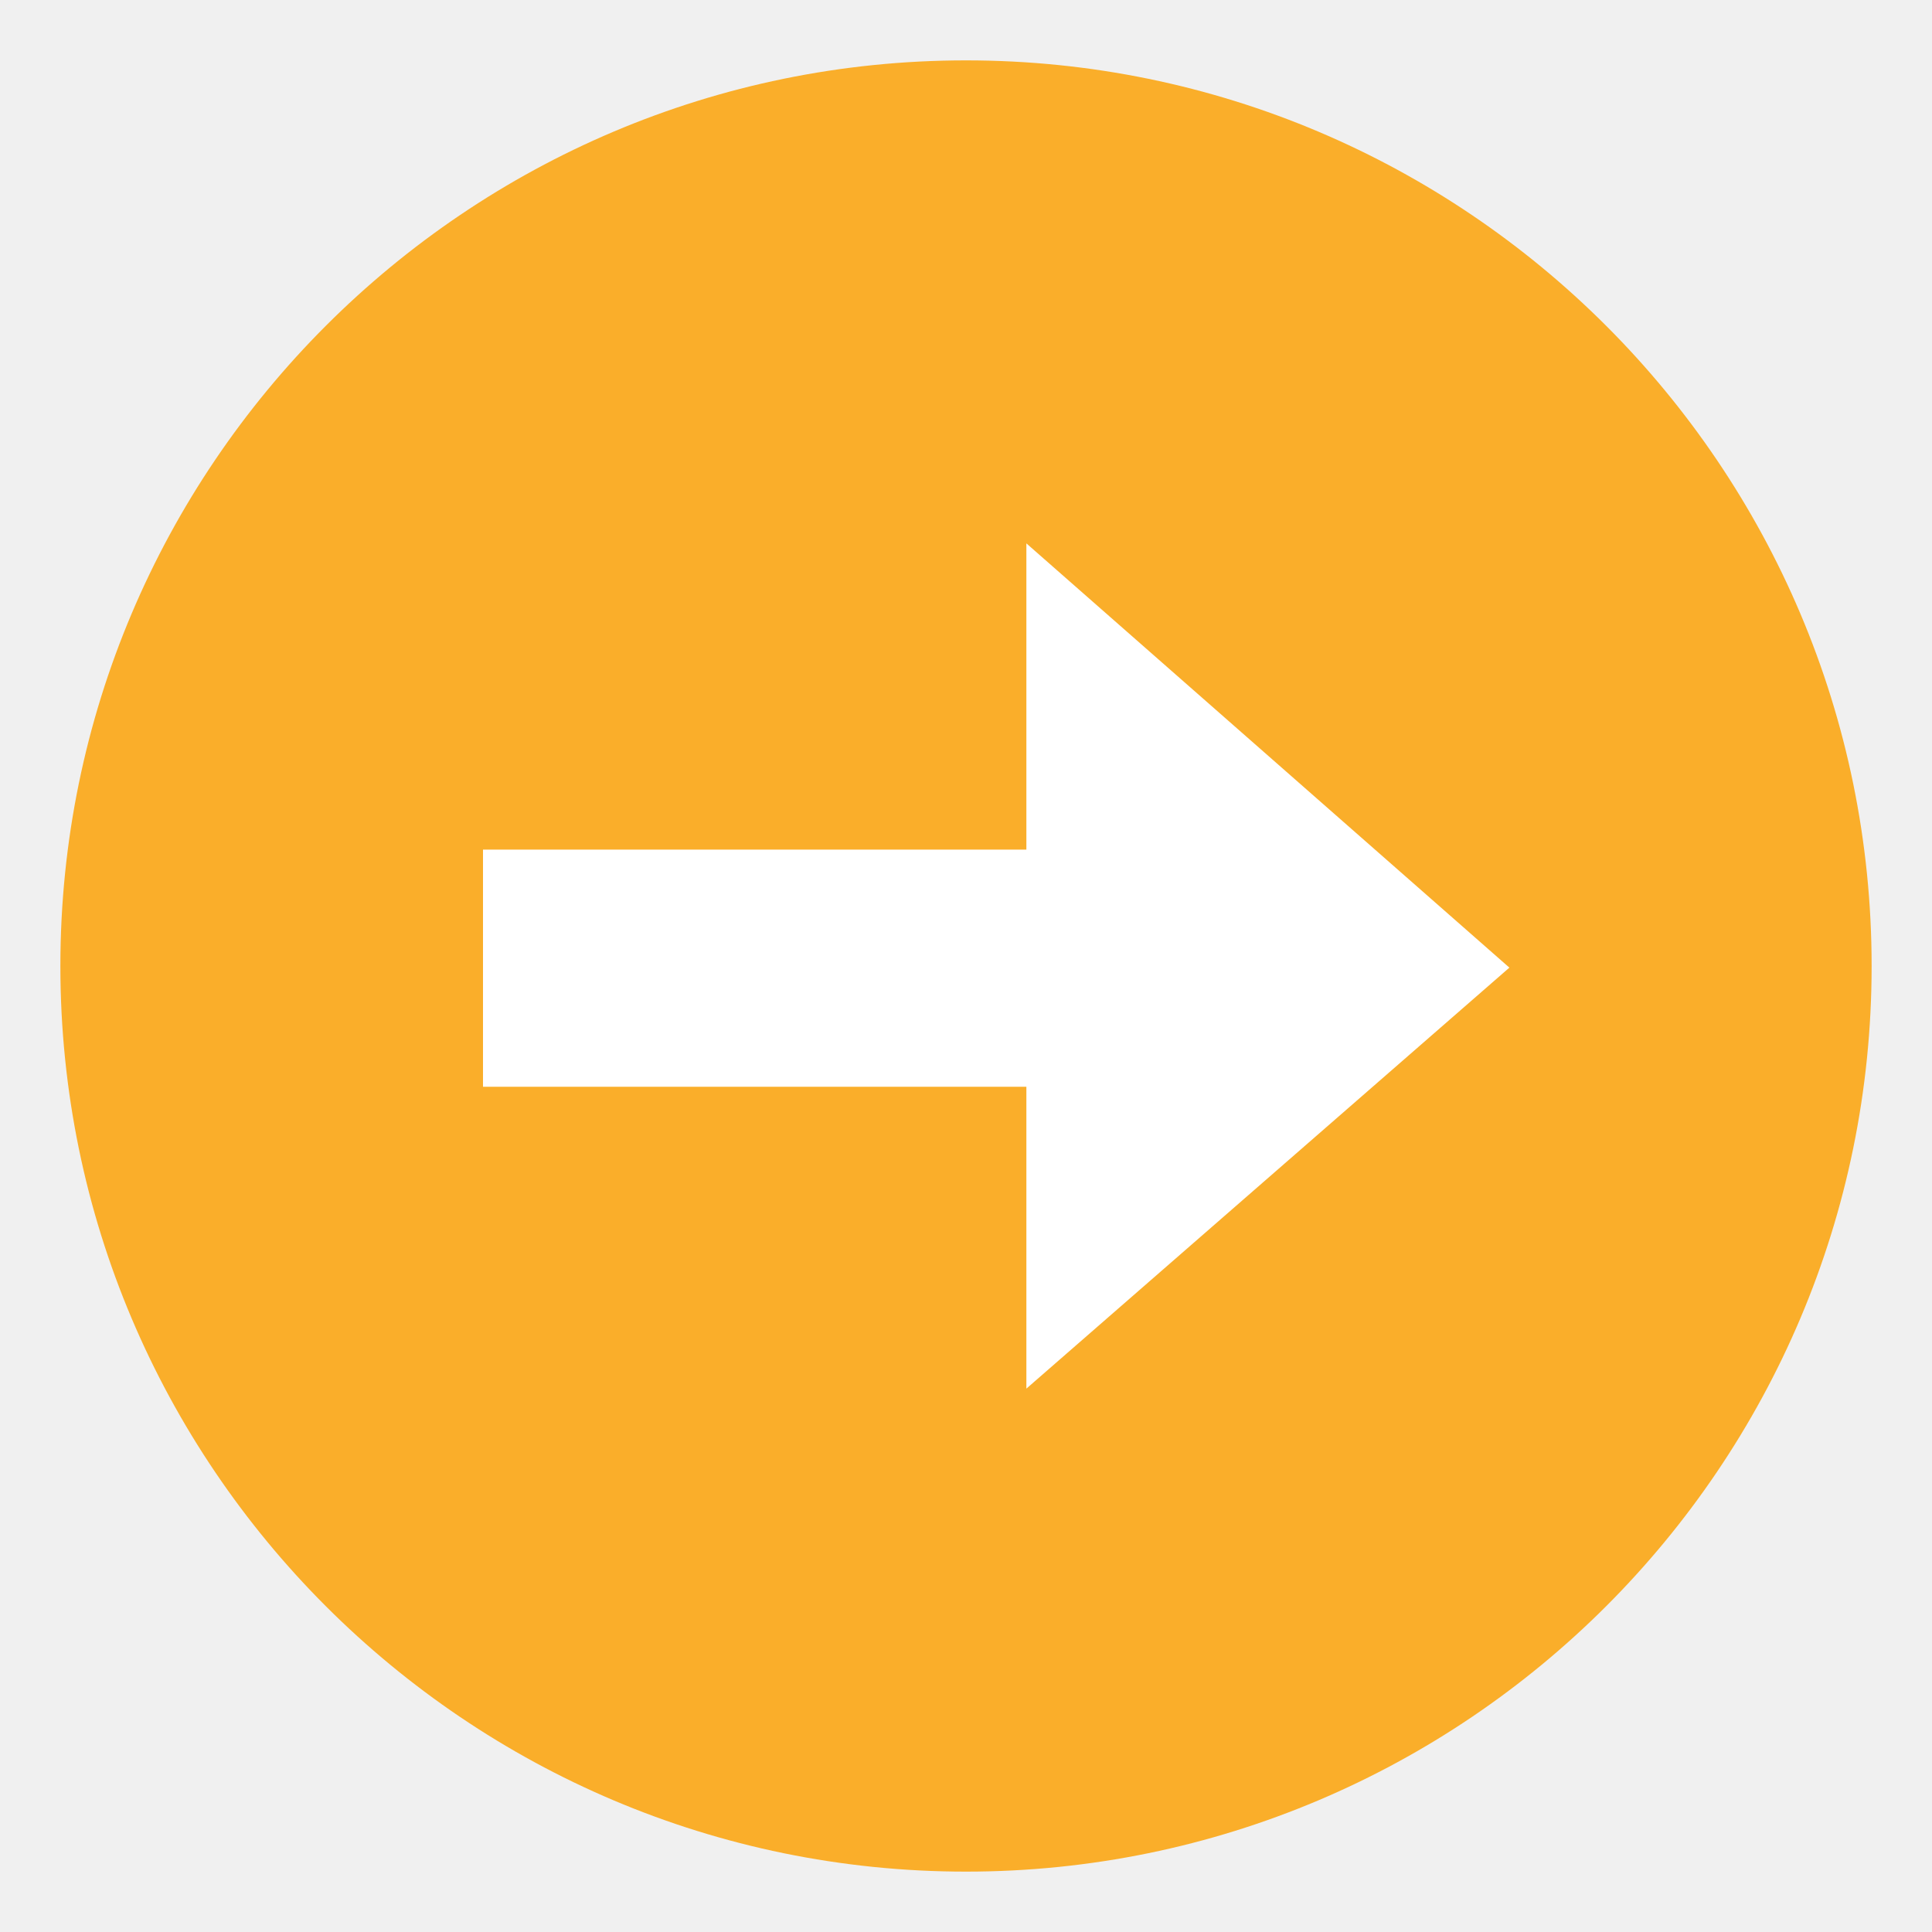
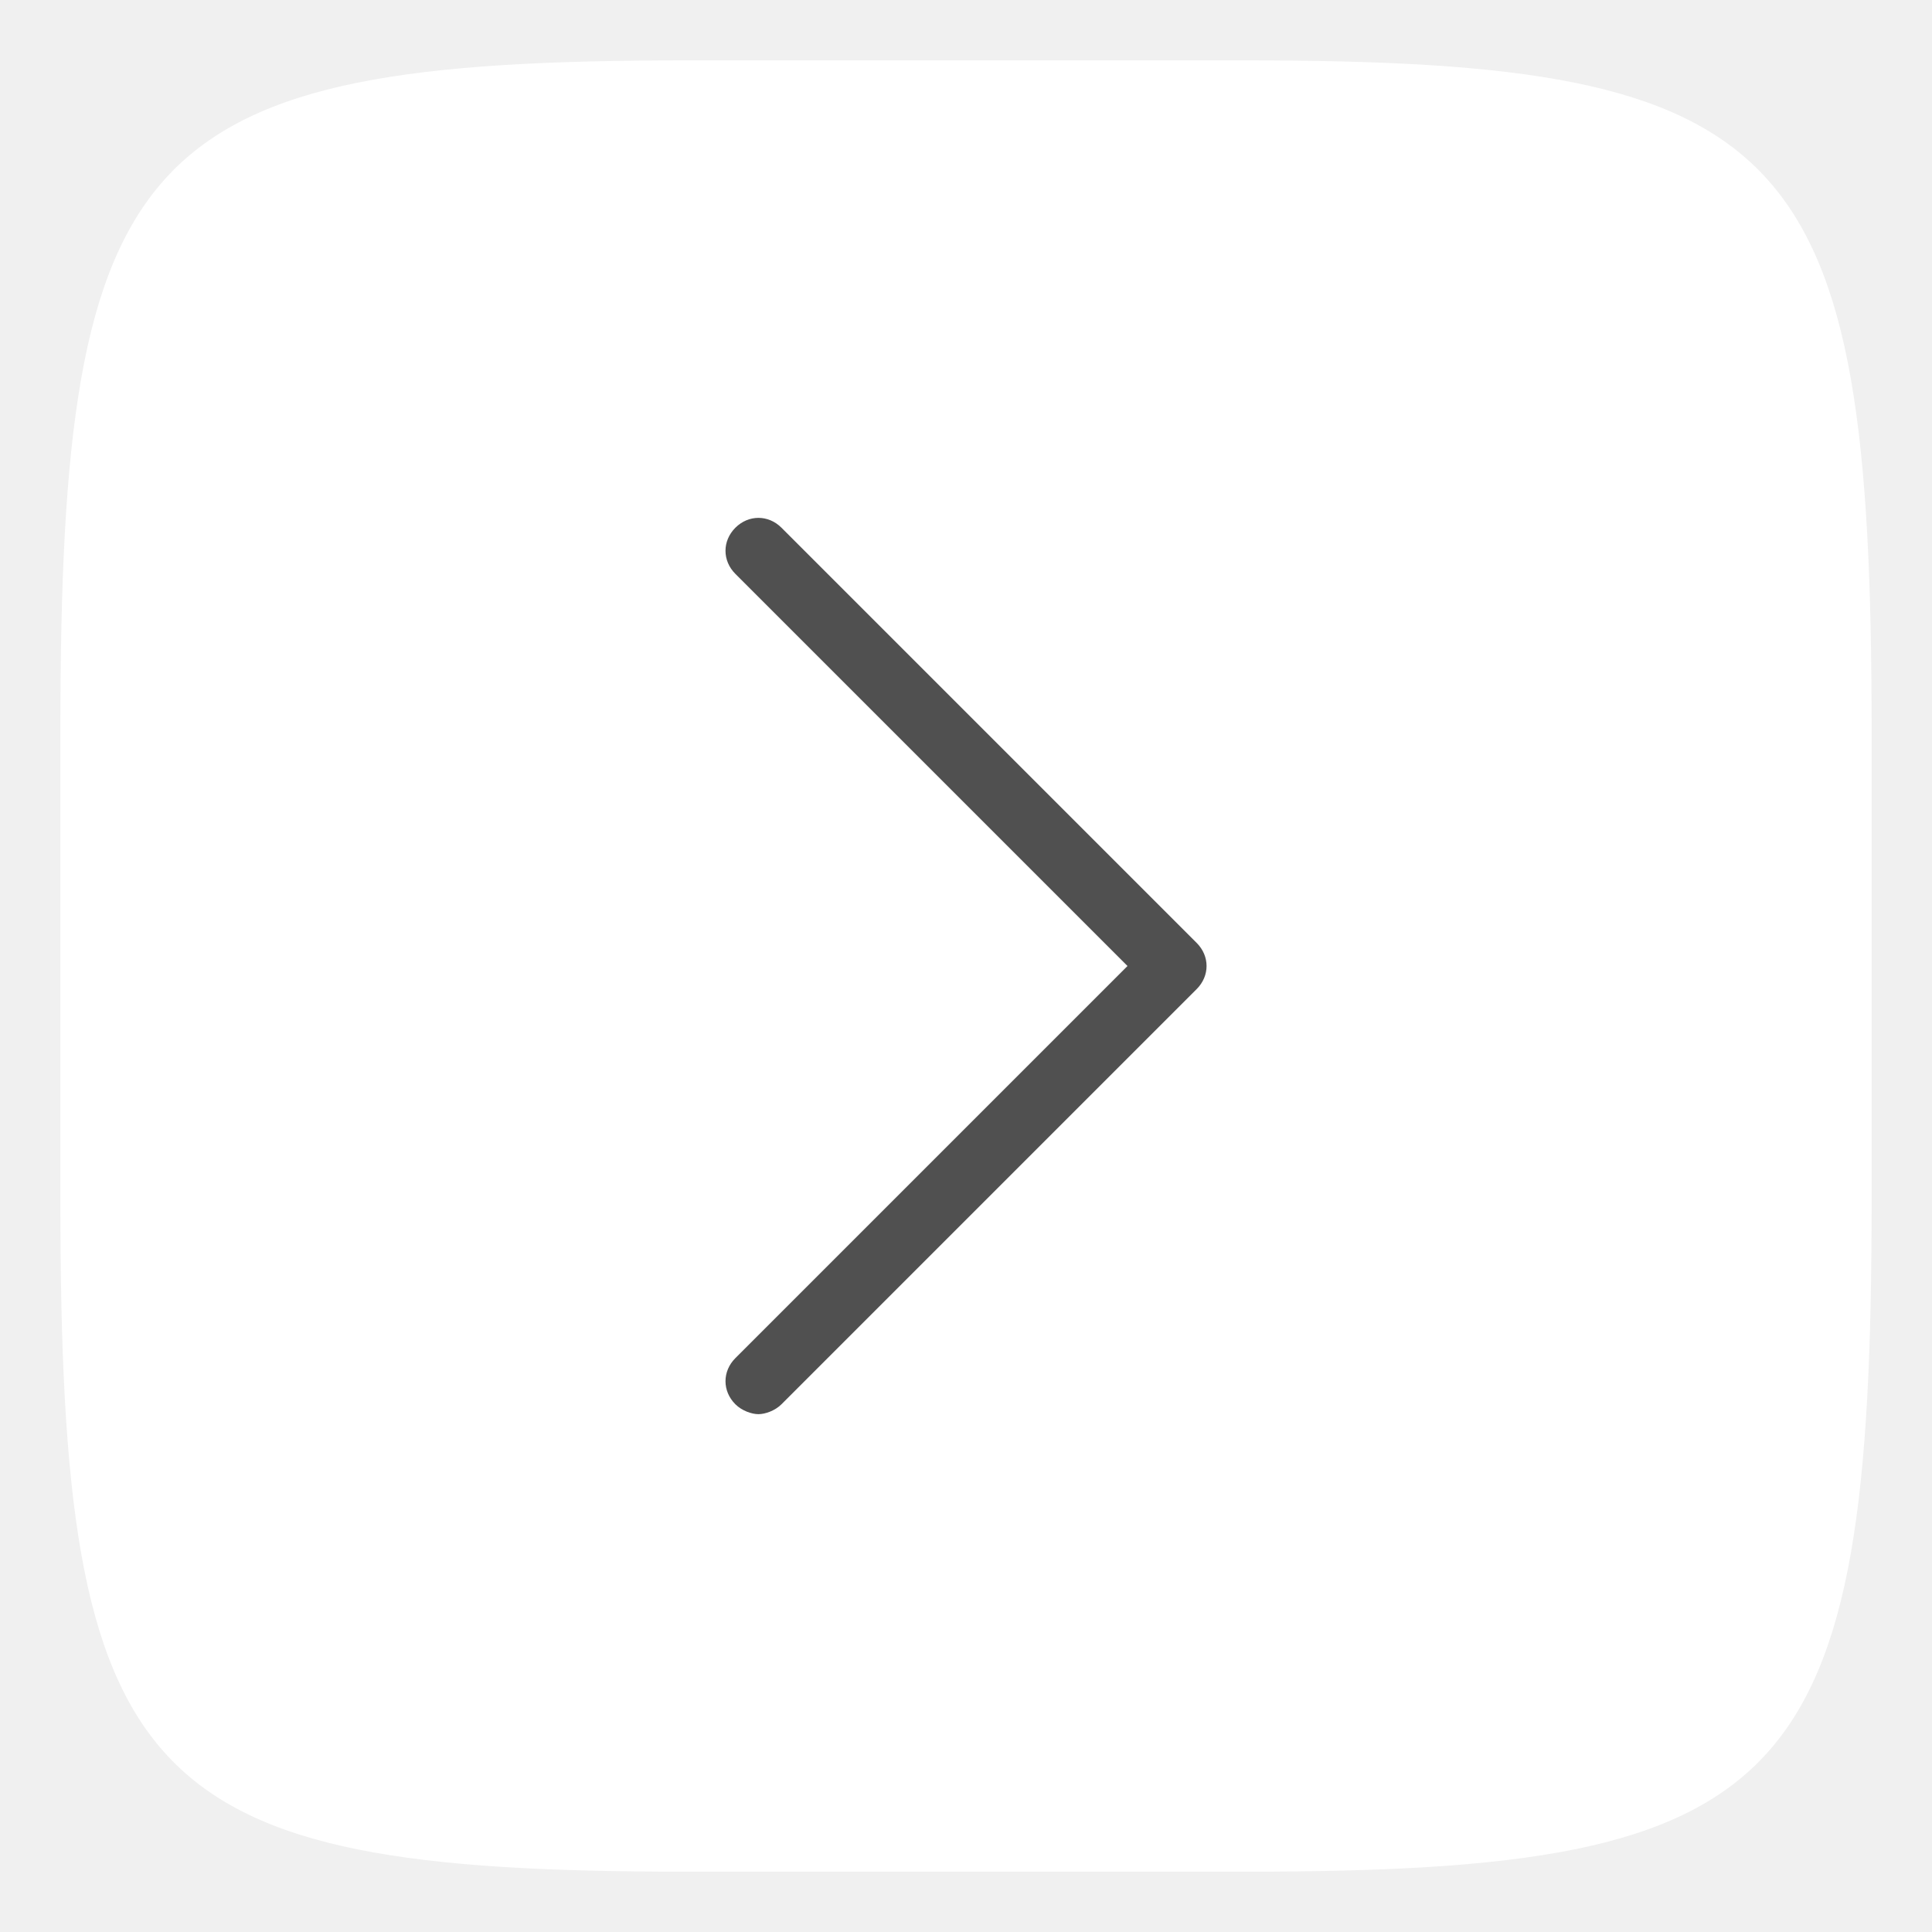
<svg xmlns="http://www.w3.org/2000/svg" width="32" height="32" version="1.1">
-   <path d="m16 1c-8.276 0-15 6.724-15 15s6.724 15 15 15 15-6.724 15-15-6.724-15-15-15z" color="#000000" fill="#faae2a" overflow="visible" />
-   <path d="M17 9l8 7.027L17 23v-5H8v-3.928h9z" fill="#fff" overflow="visible" />
+   <path d="m20.621 1c9.081 0 10.379 1.387 10.379 11.108v7.785c0 9.72-1.298 11.108-10.379 11.108h-9.242c-9.081 0-10.379-1.387-10.379-11.108v-7.785c0-9.72 1.298-11.108 10.379-11.108z" enable-background="new" fill="#fff" stroke-width="2.062" />
+   <path d="m12.944 8.741c-0.218-0.218-0.546-0.218-0.764 0-0.218 0.218-0.218 0.546 0 0.764l6.495 6.495-6.495 6.495c-0.218 0.218-0.218 0.546 0 0.764 0.109 0.109 0.273 0.164 0.382 0.164 0.109 0 0.273-0.055 0.382-0.164l6.877-6.877c0.218-0.218 0.218-0.546 0-0.764z" fill="#505050" stroke-width=".018" p-id="10172" />
</svg>
